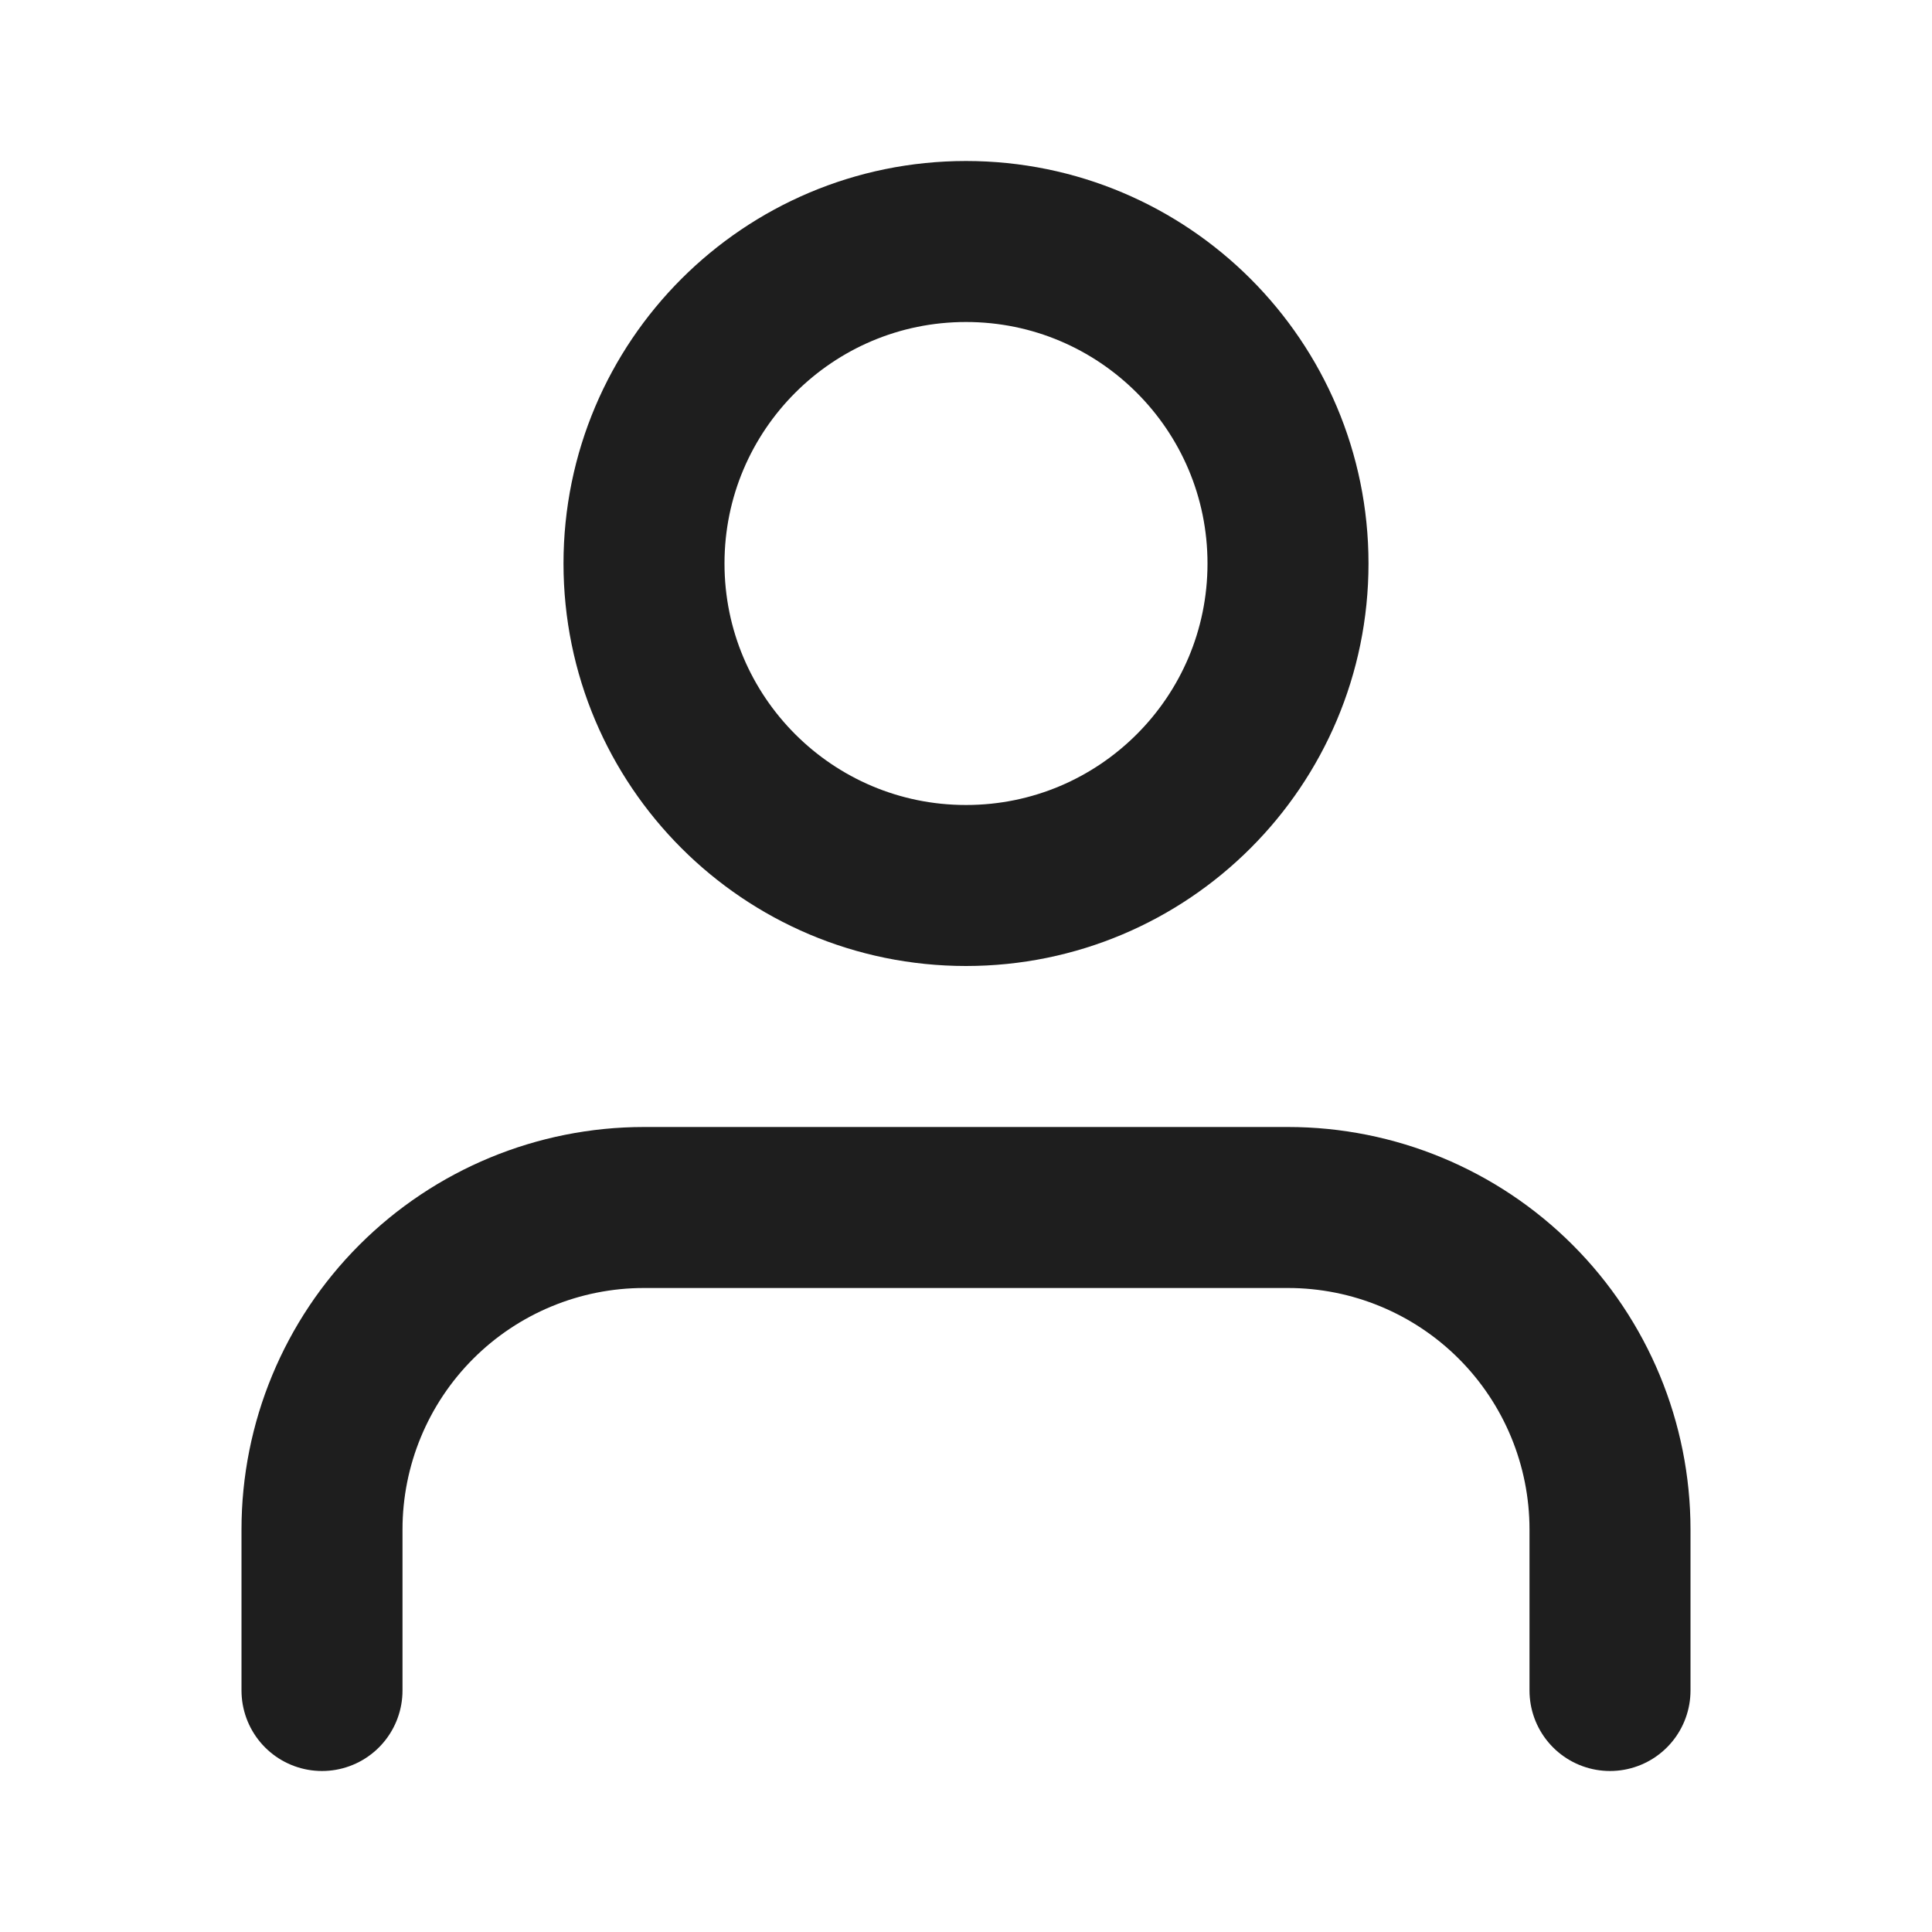
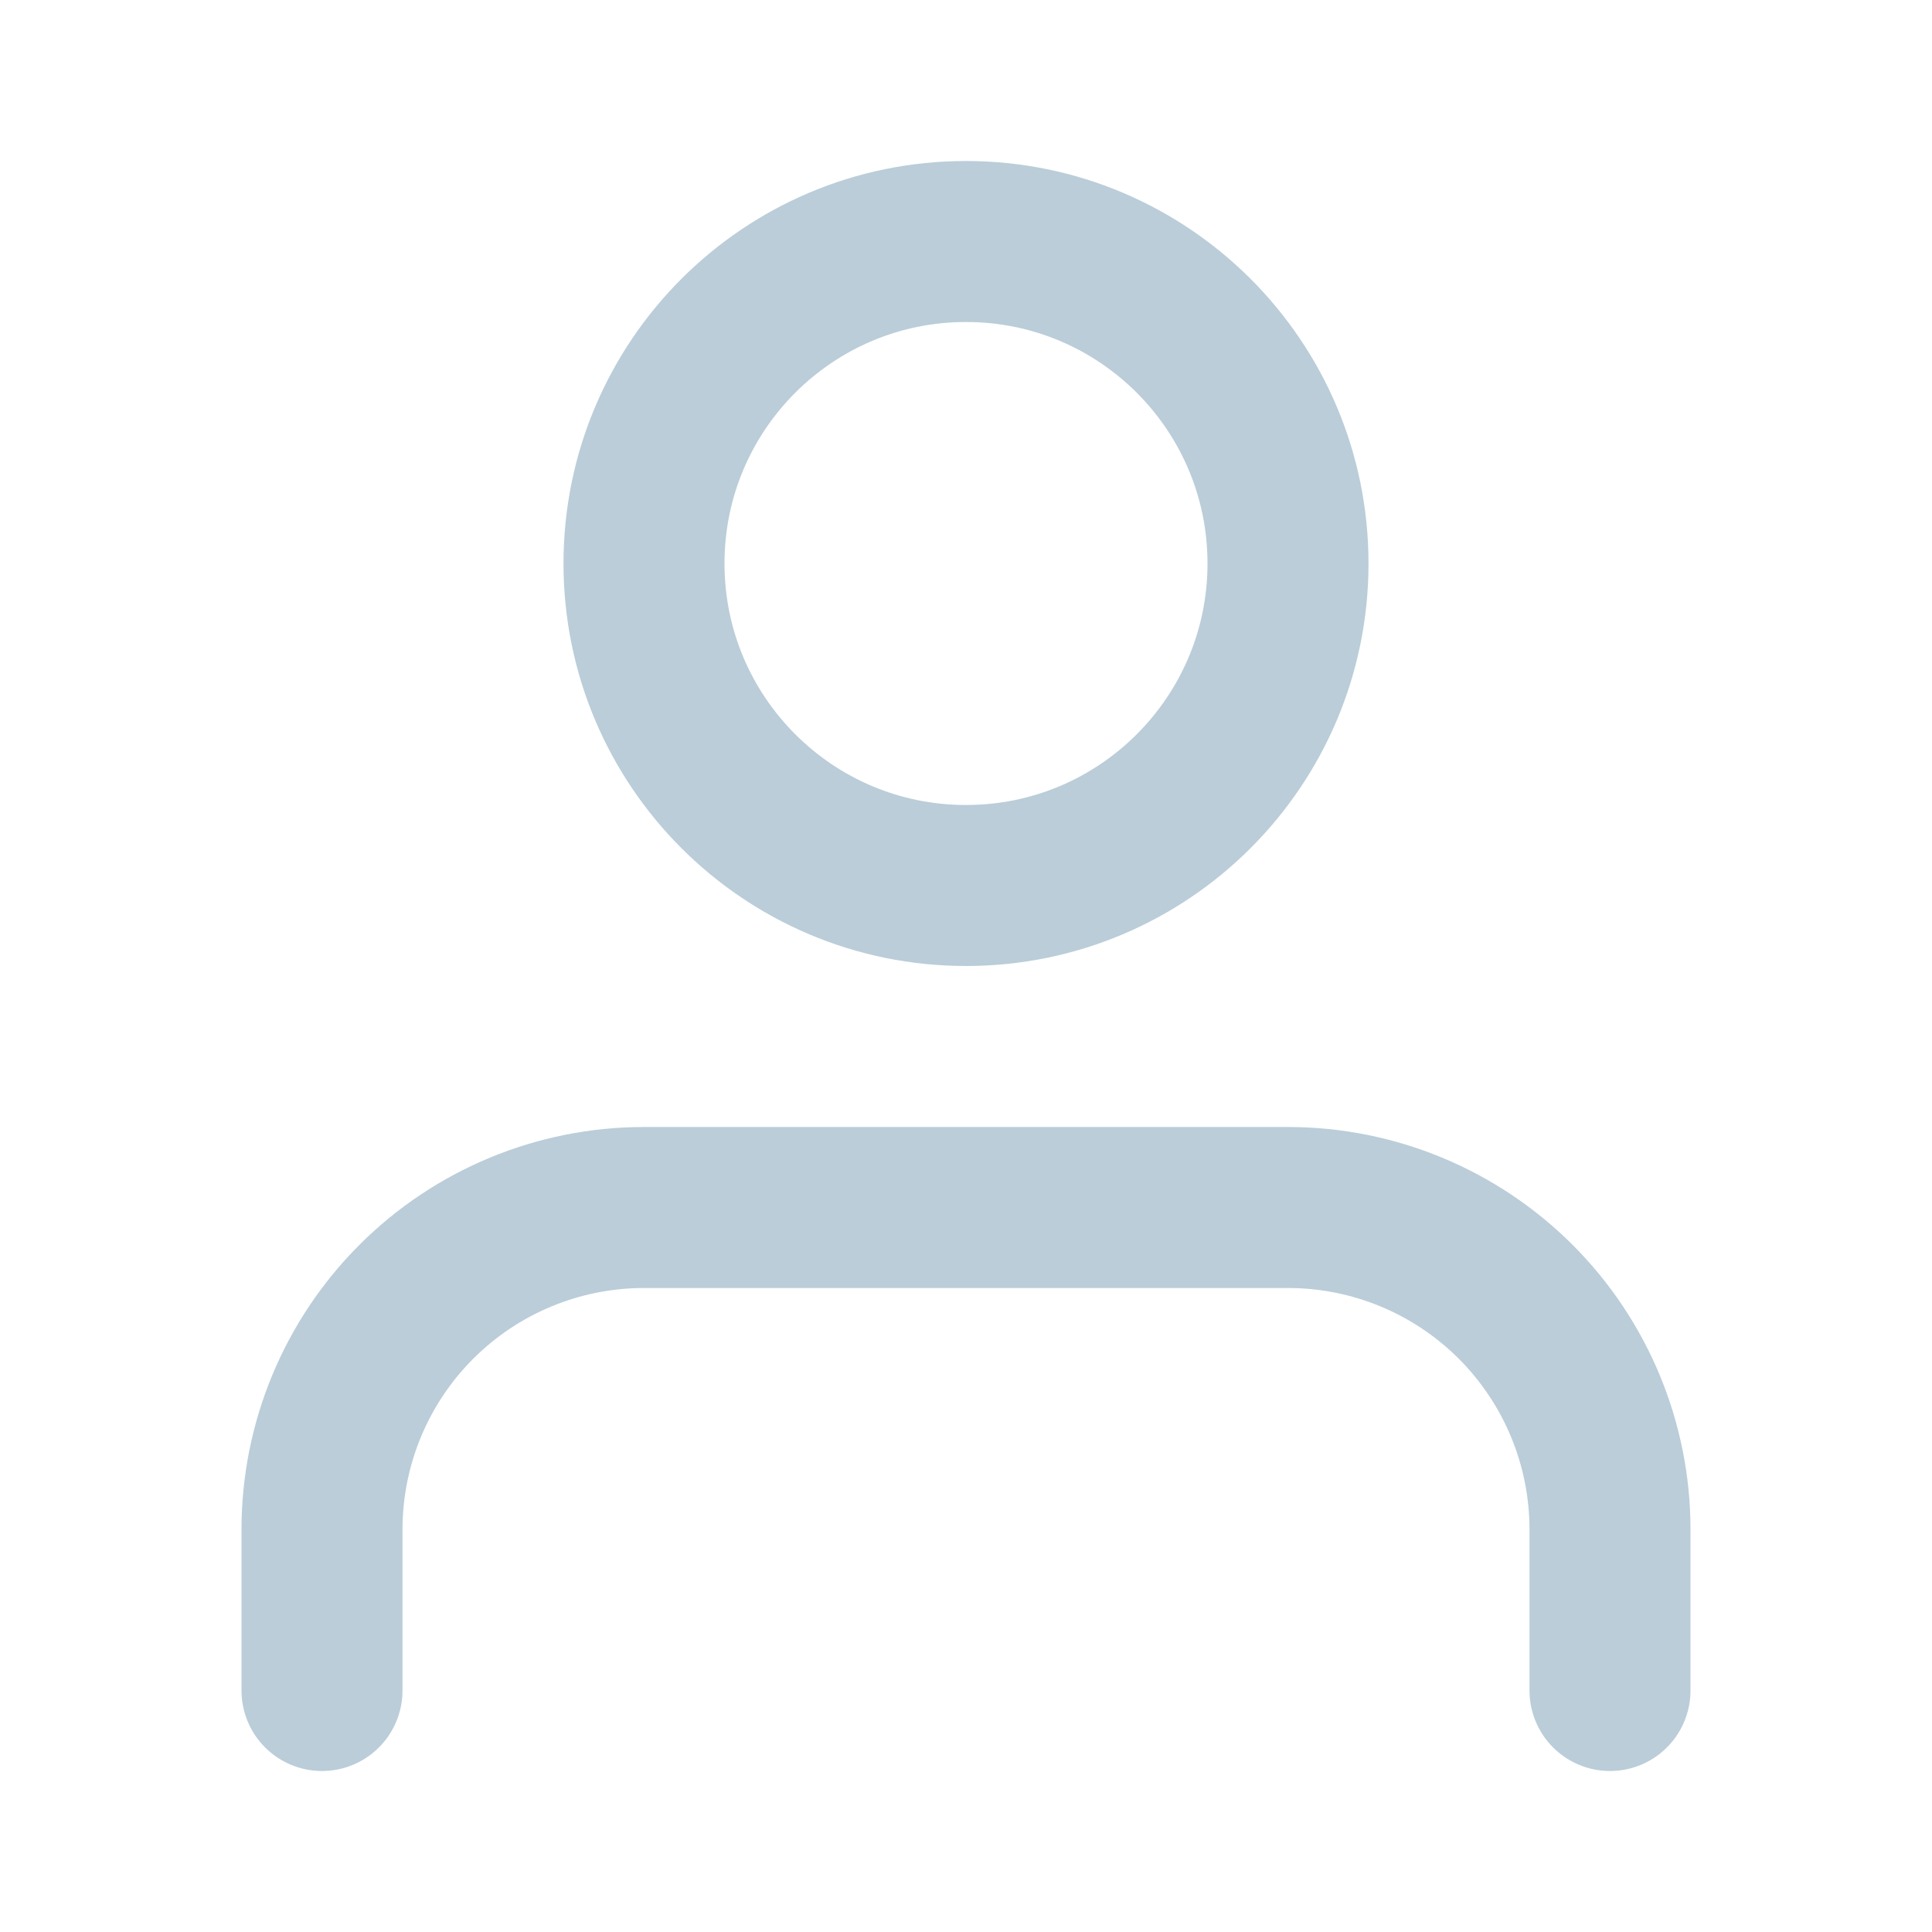
<svg xmlns="http://www.w3.org/2000/svg" width="48" height="48" viewBox="0 0 48 48" fill="none">
  <g id="User">
-     <path id="Icon" d="M40 42V38C40 35.878 39.157 33.843 37.657 32.343C36.157 30.843 34.122 30 32 30H16C13.878 30 11.843 30.843 10.343 32.343C8.843 33.843 8 35.878 8 38V42M32 14C32 18.418 28.418 22 24 22C19.582 22 16 18.418 16 14C16 9.582 19.582 6 24 6C28.418 6 32 9.582 32 14Z" stroke="#1E1E1E" stroke-width="4" stroke-linecap="round" stroke-linejoin="round" />
+     <path id="Icon" d="M40 42V38C40 35.878 39.157 33.843 37.657 32.343C36.157 30.843 34.122 30 32 30H16C13.878 30 11.843 30.843 10.343 32.343C8.843 33.843 8 35.878 8 38V42M32 14C32 18.418 28.418 22 24 22C19.582 22 16 18.418 16 14C16 9.582 19.582 6 24 6C28.418 6 32 9.582 32 14Z" stroke="#BACDD9" stroke-width="4" stroke-linecap="round" stroke-linejoin="round" />
  </g>
</svg>
